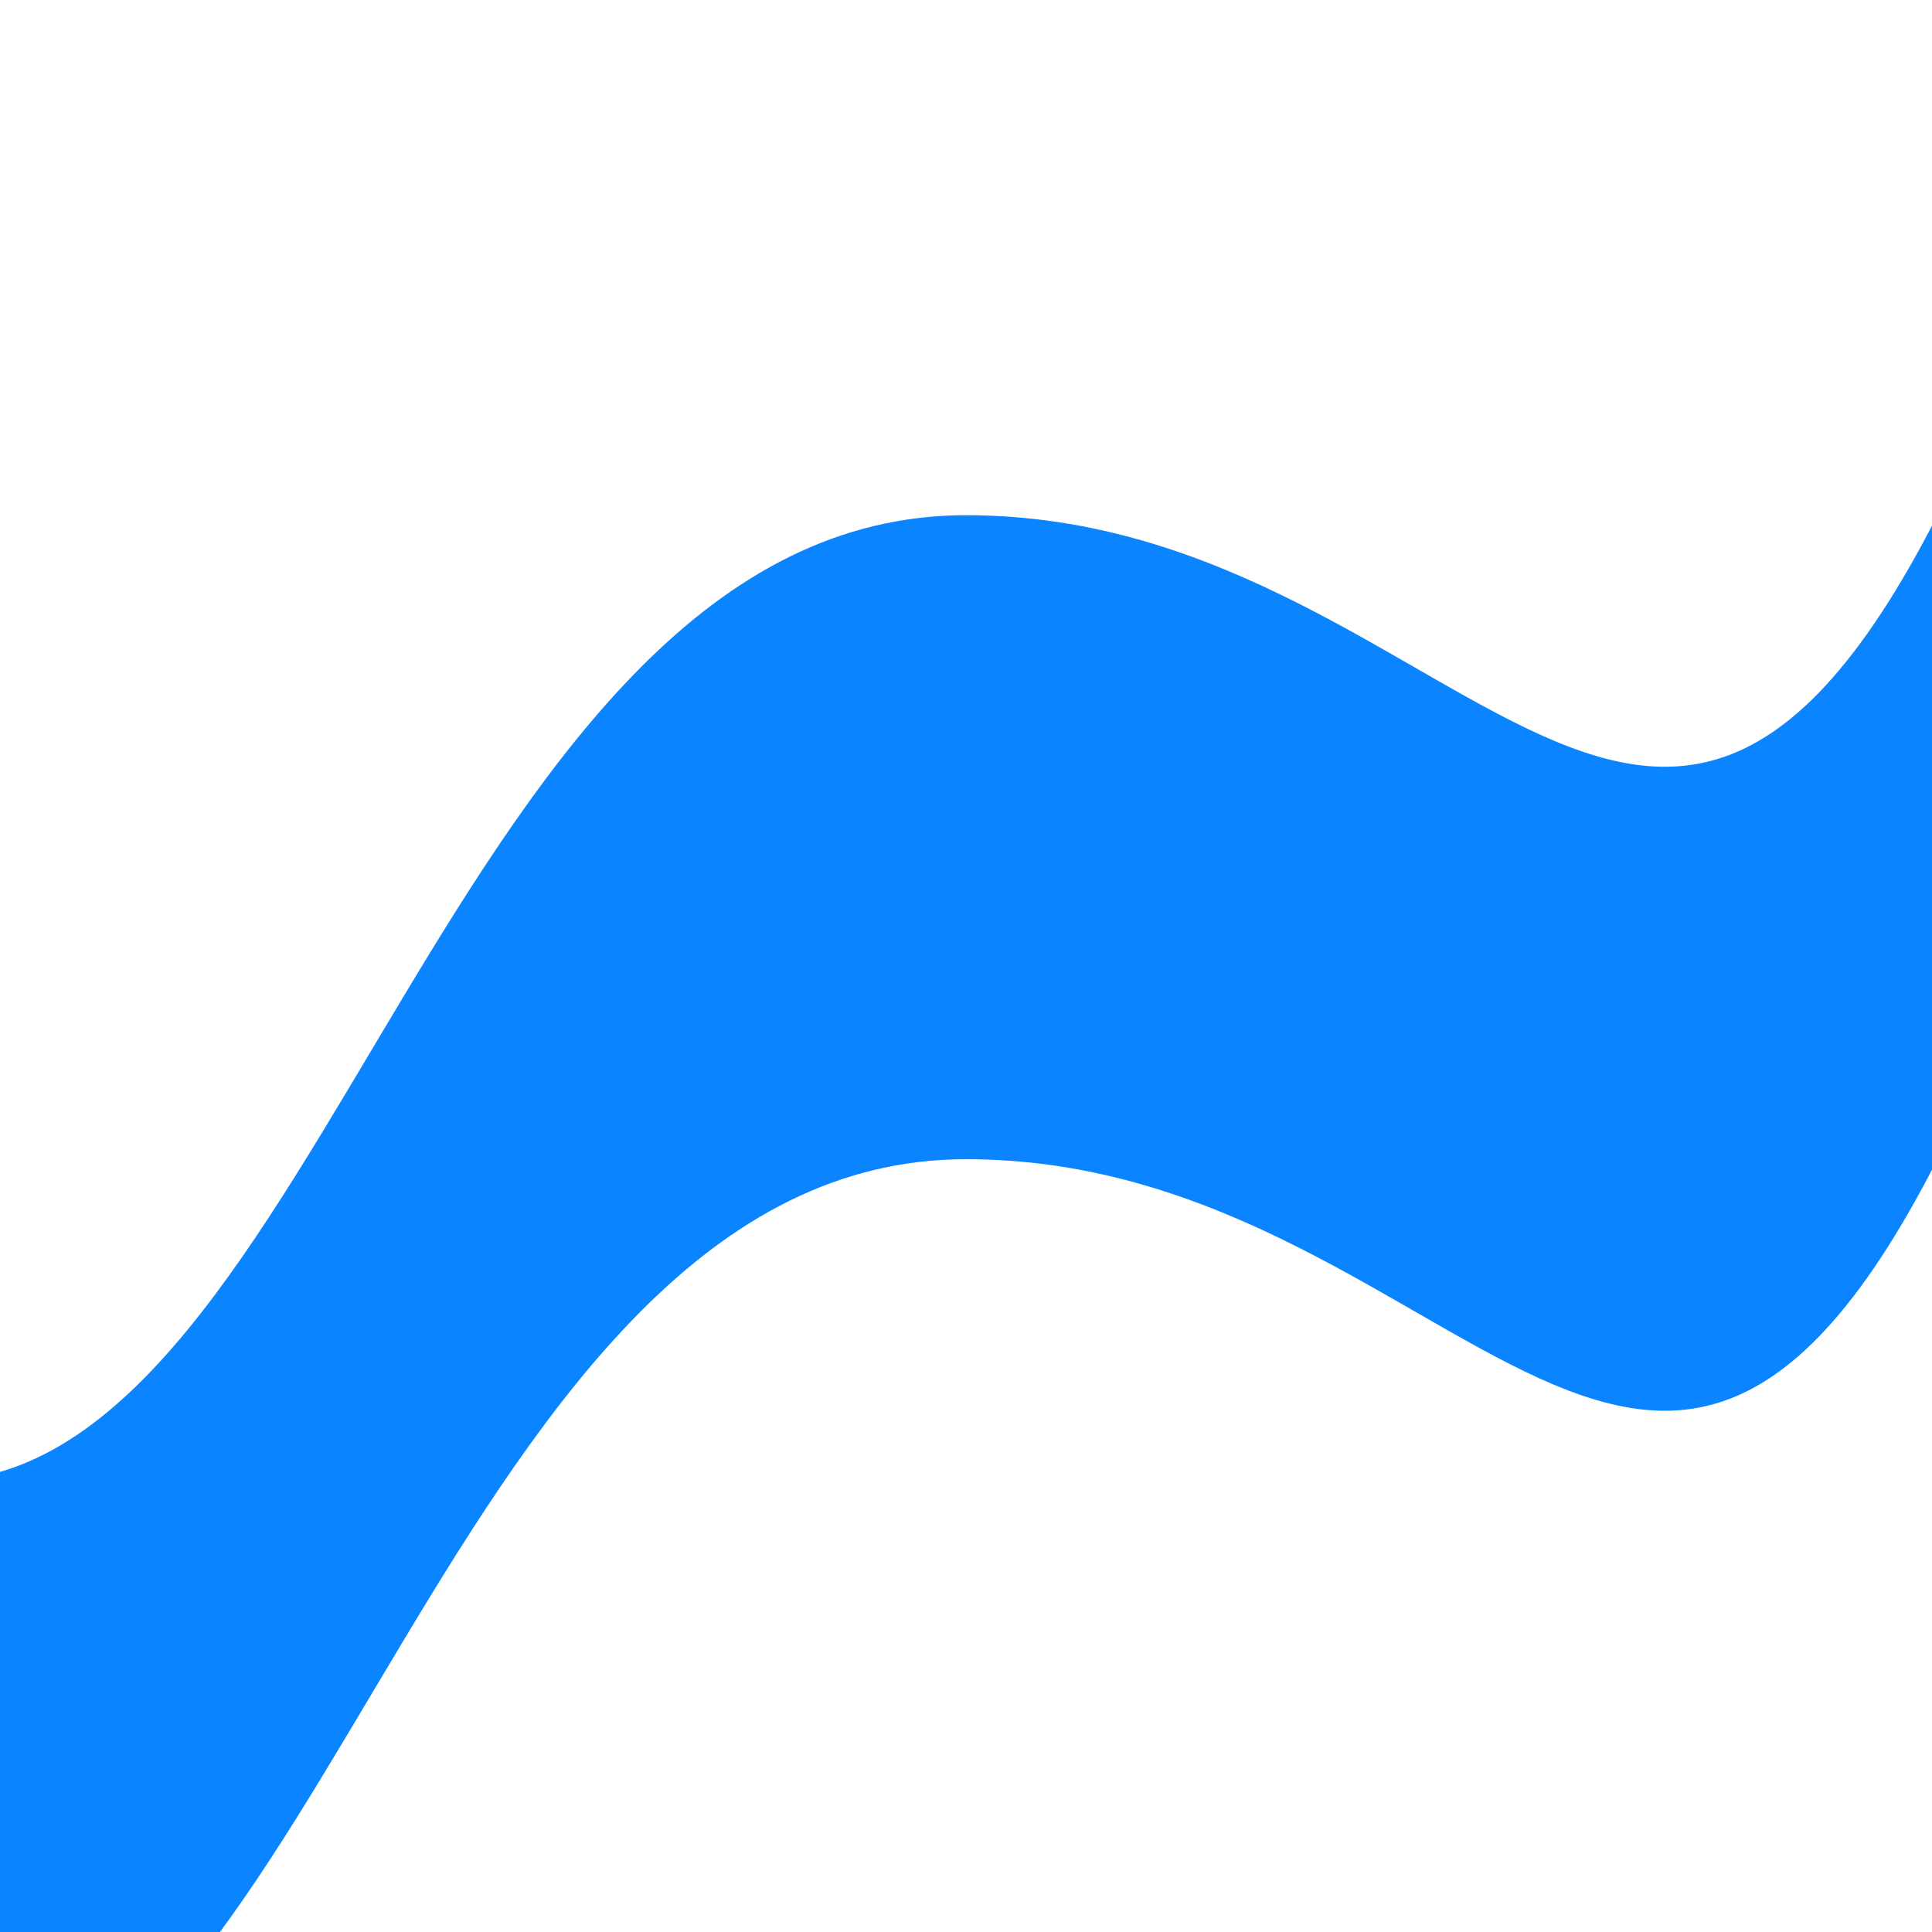
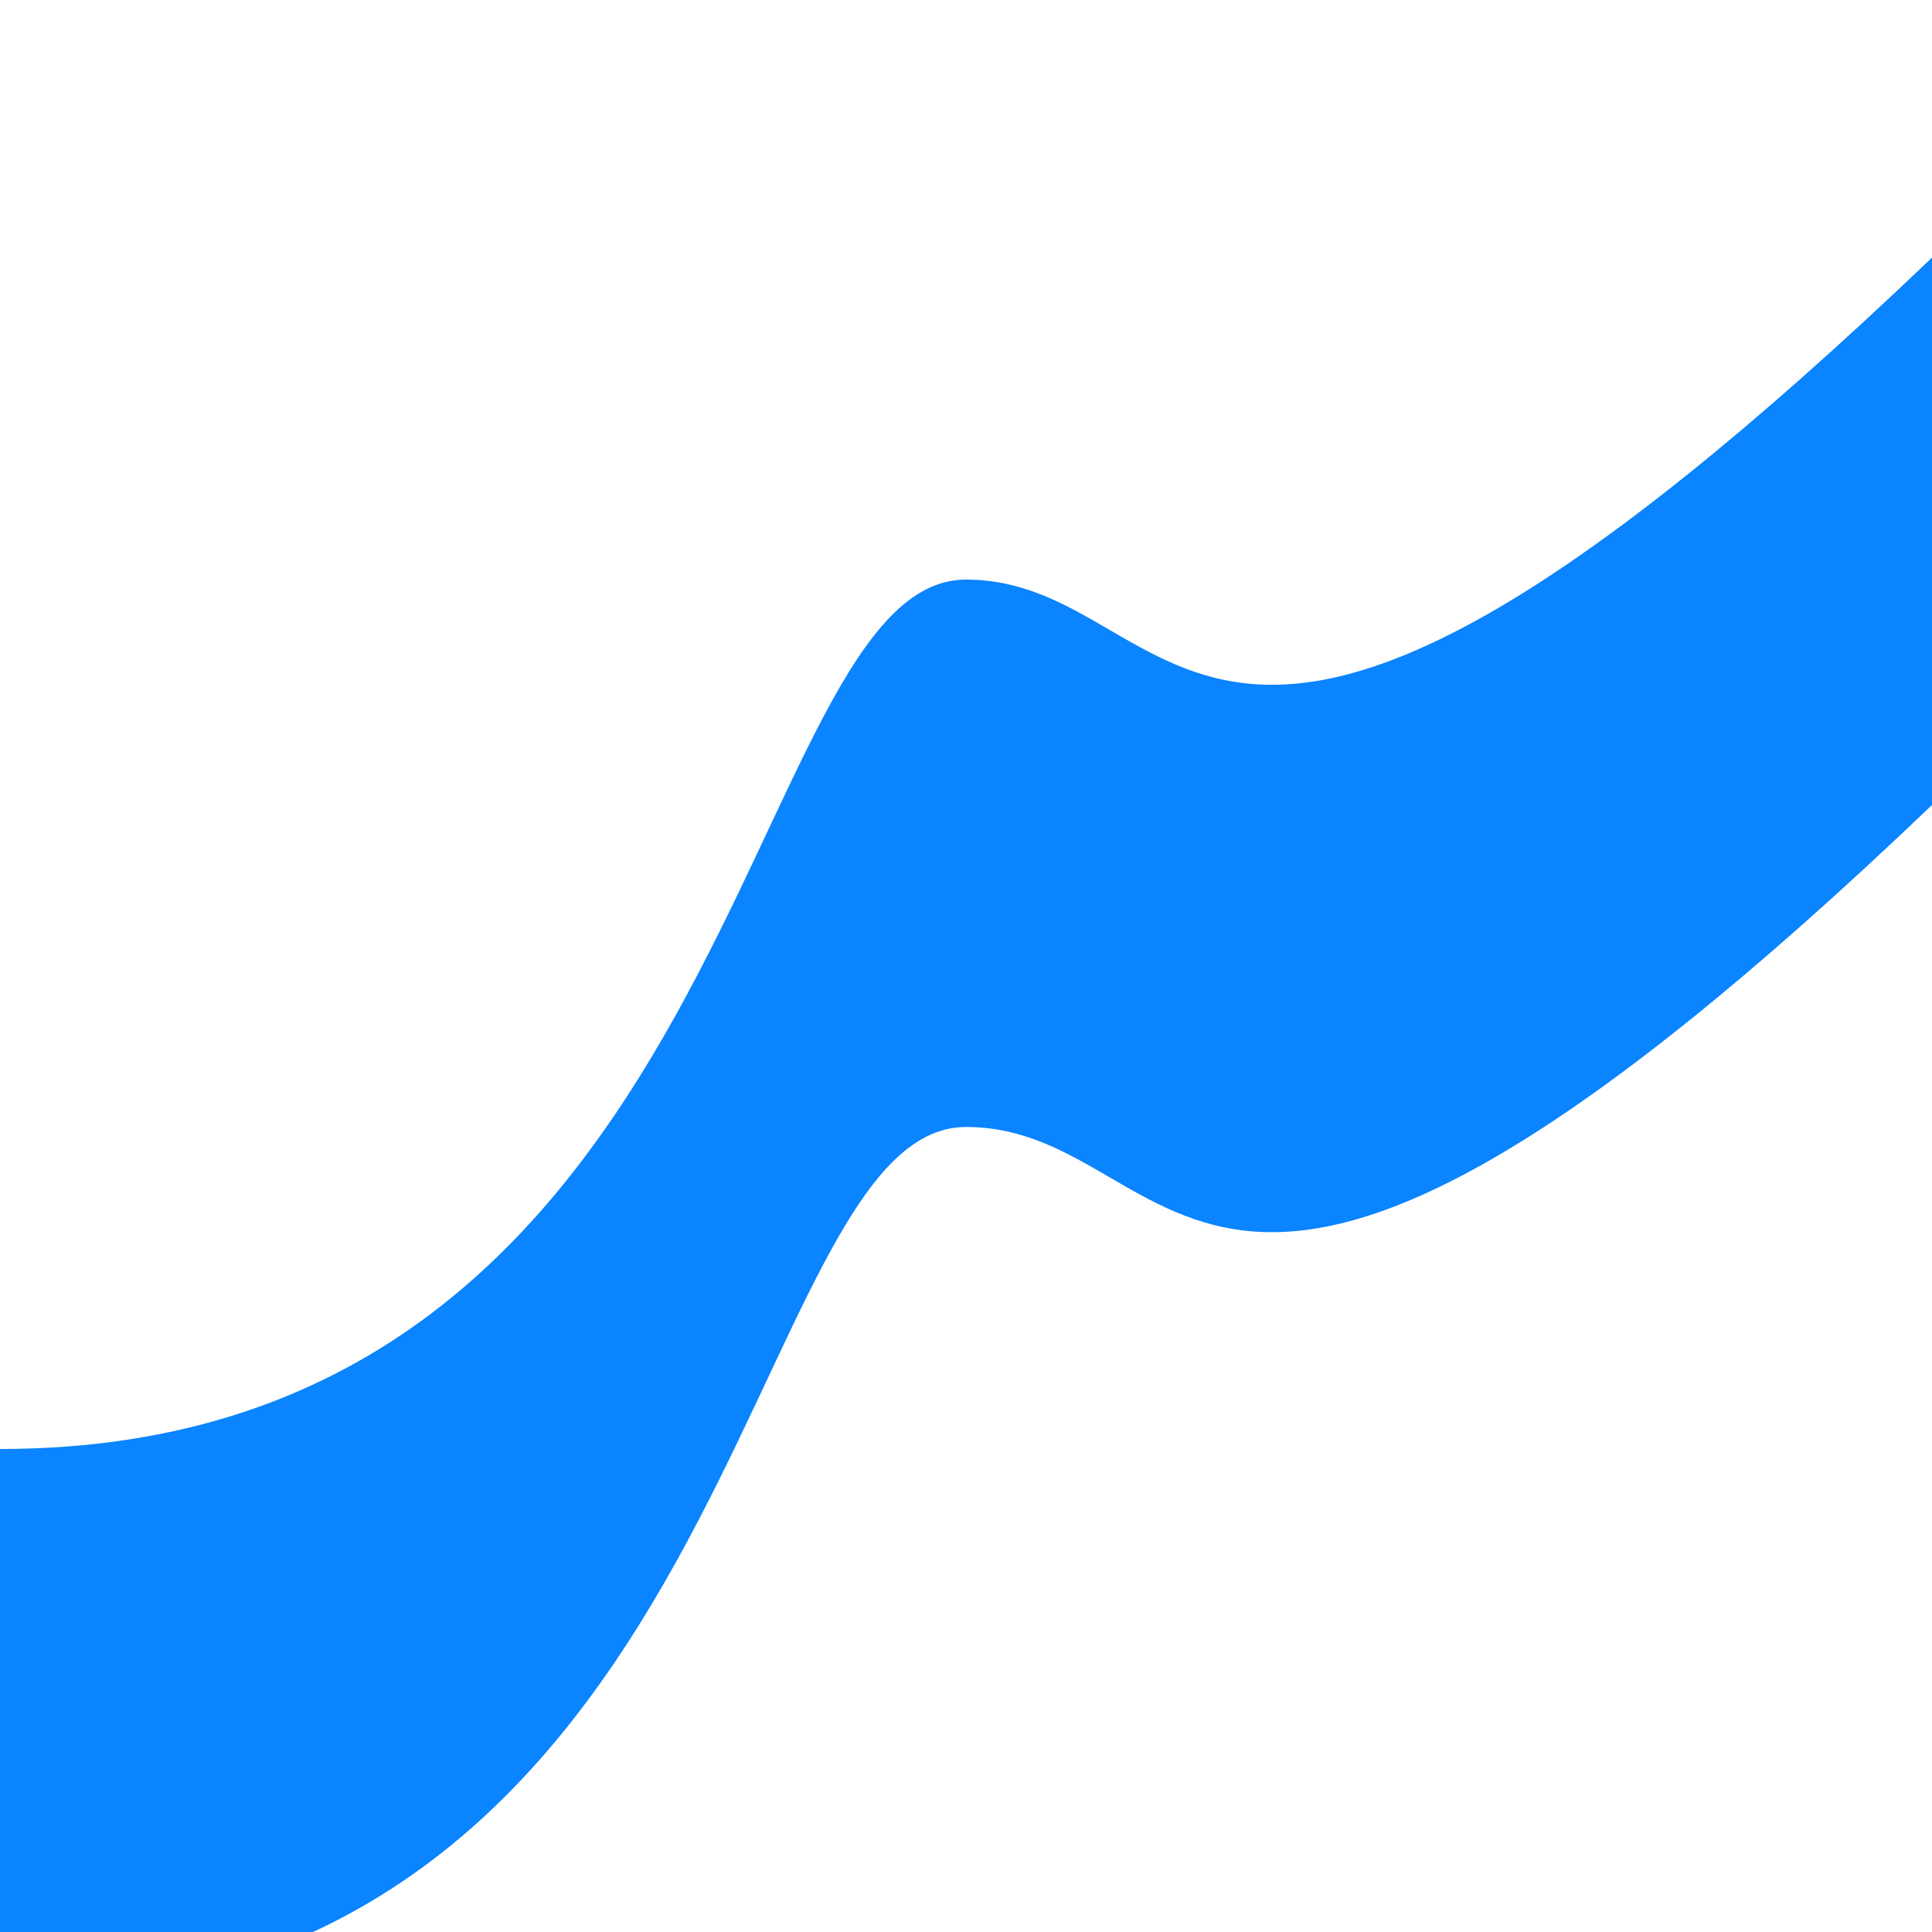
<svg xmlns="http://www.w3.org/2000/svg" viewBox="0 0 300 300">
-   <path d="M-10,230 C50,230 70,80 150,80 C230,80 260,180 310,60            L310,160 C260,280 230,180 150,180 C70,180 50,330 -10,330 Z" fill="#0A84FF" />
+   <path d="M0,225 C115,225 115,90 150,90 C185,90 185,150 300,40            L300,125 C185,235 185,175 150,175 C115,175 115,310 0,310 Z" fill="#0A84FF" />
</svg>
